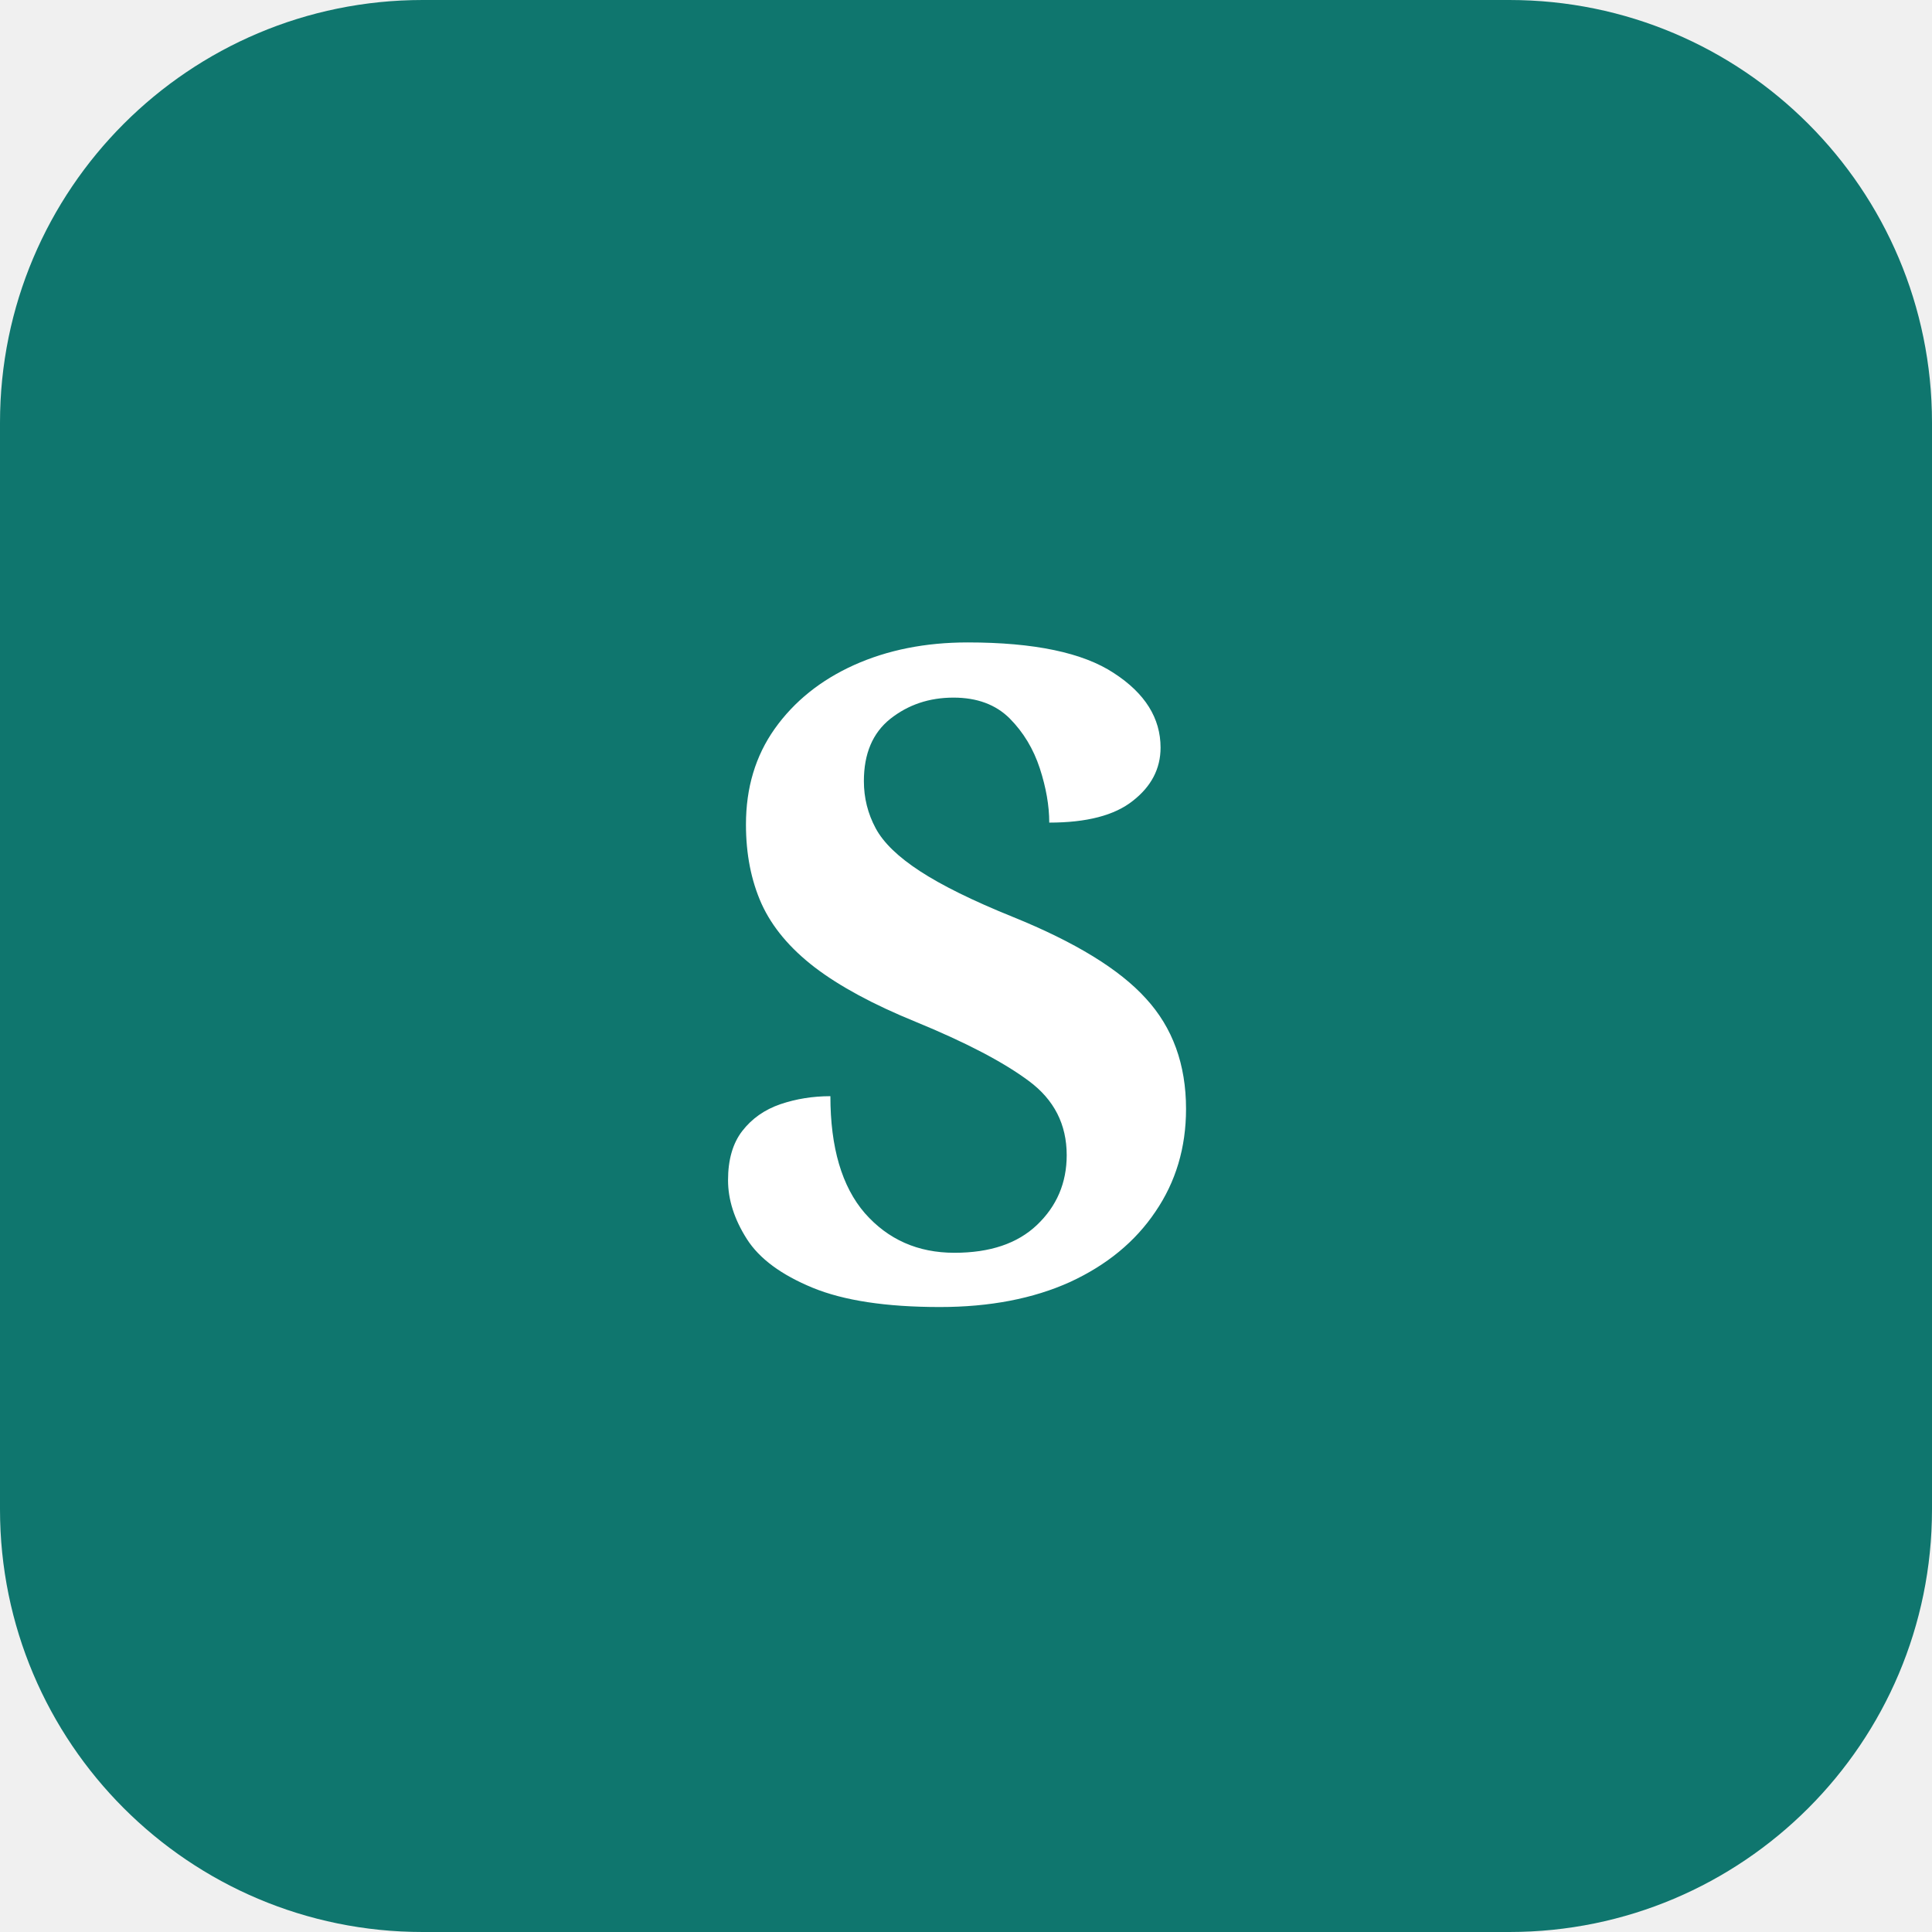
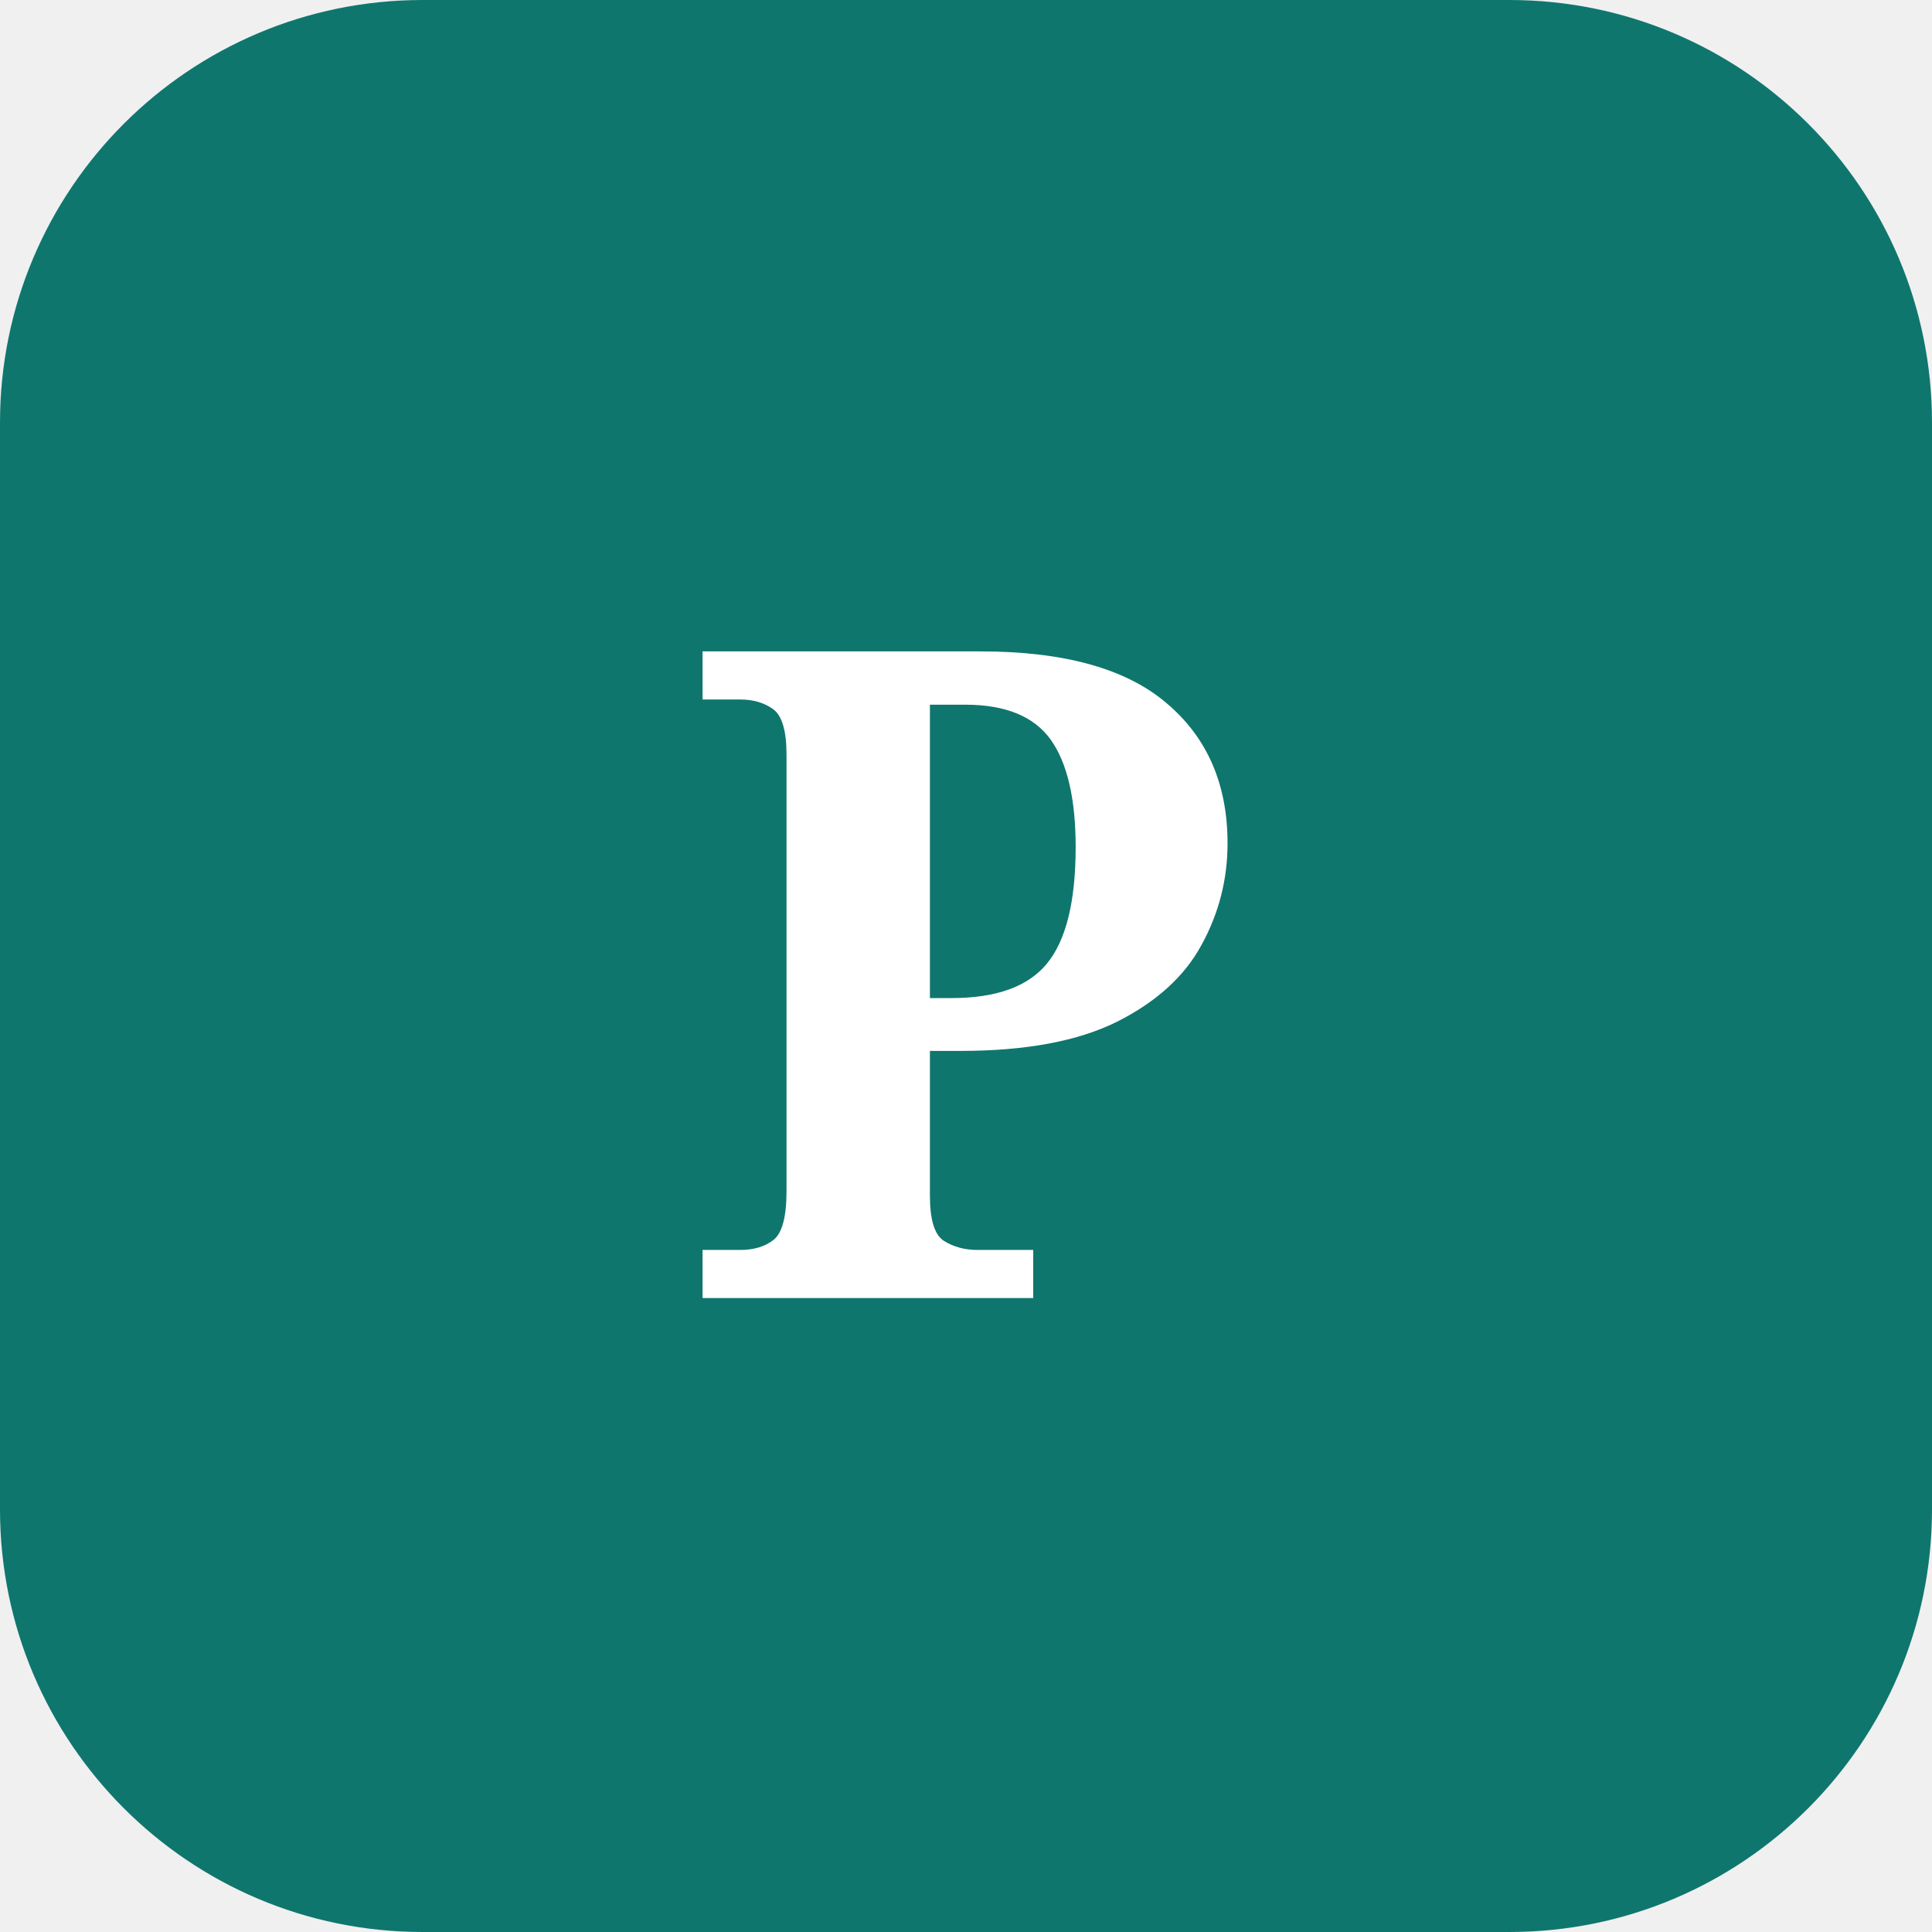
<svg xmlns="http://www.w3.org/2000/svg" viewBox="0 0 64 64">
  <rect width="64" height="64" rx="14" fill="#0f766e" />
-   <text x="32" y="43" font-family="Georgia, serif" font-size="30" font-weight="700" fill="#ffffff" text-anchor="middle">S</text>
+   <text x="32" y="43" font-family="Georgia, serif" font-size="30" font-weight="700" fill="#ffffff" text-anchor="middle">P</text>
</svg>
